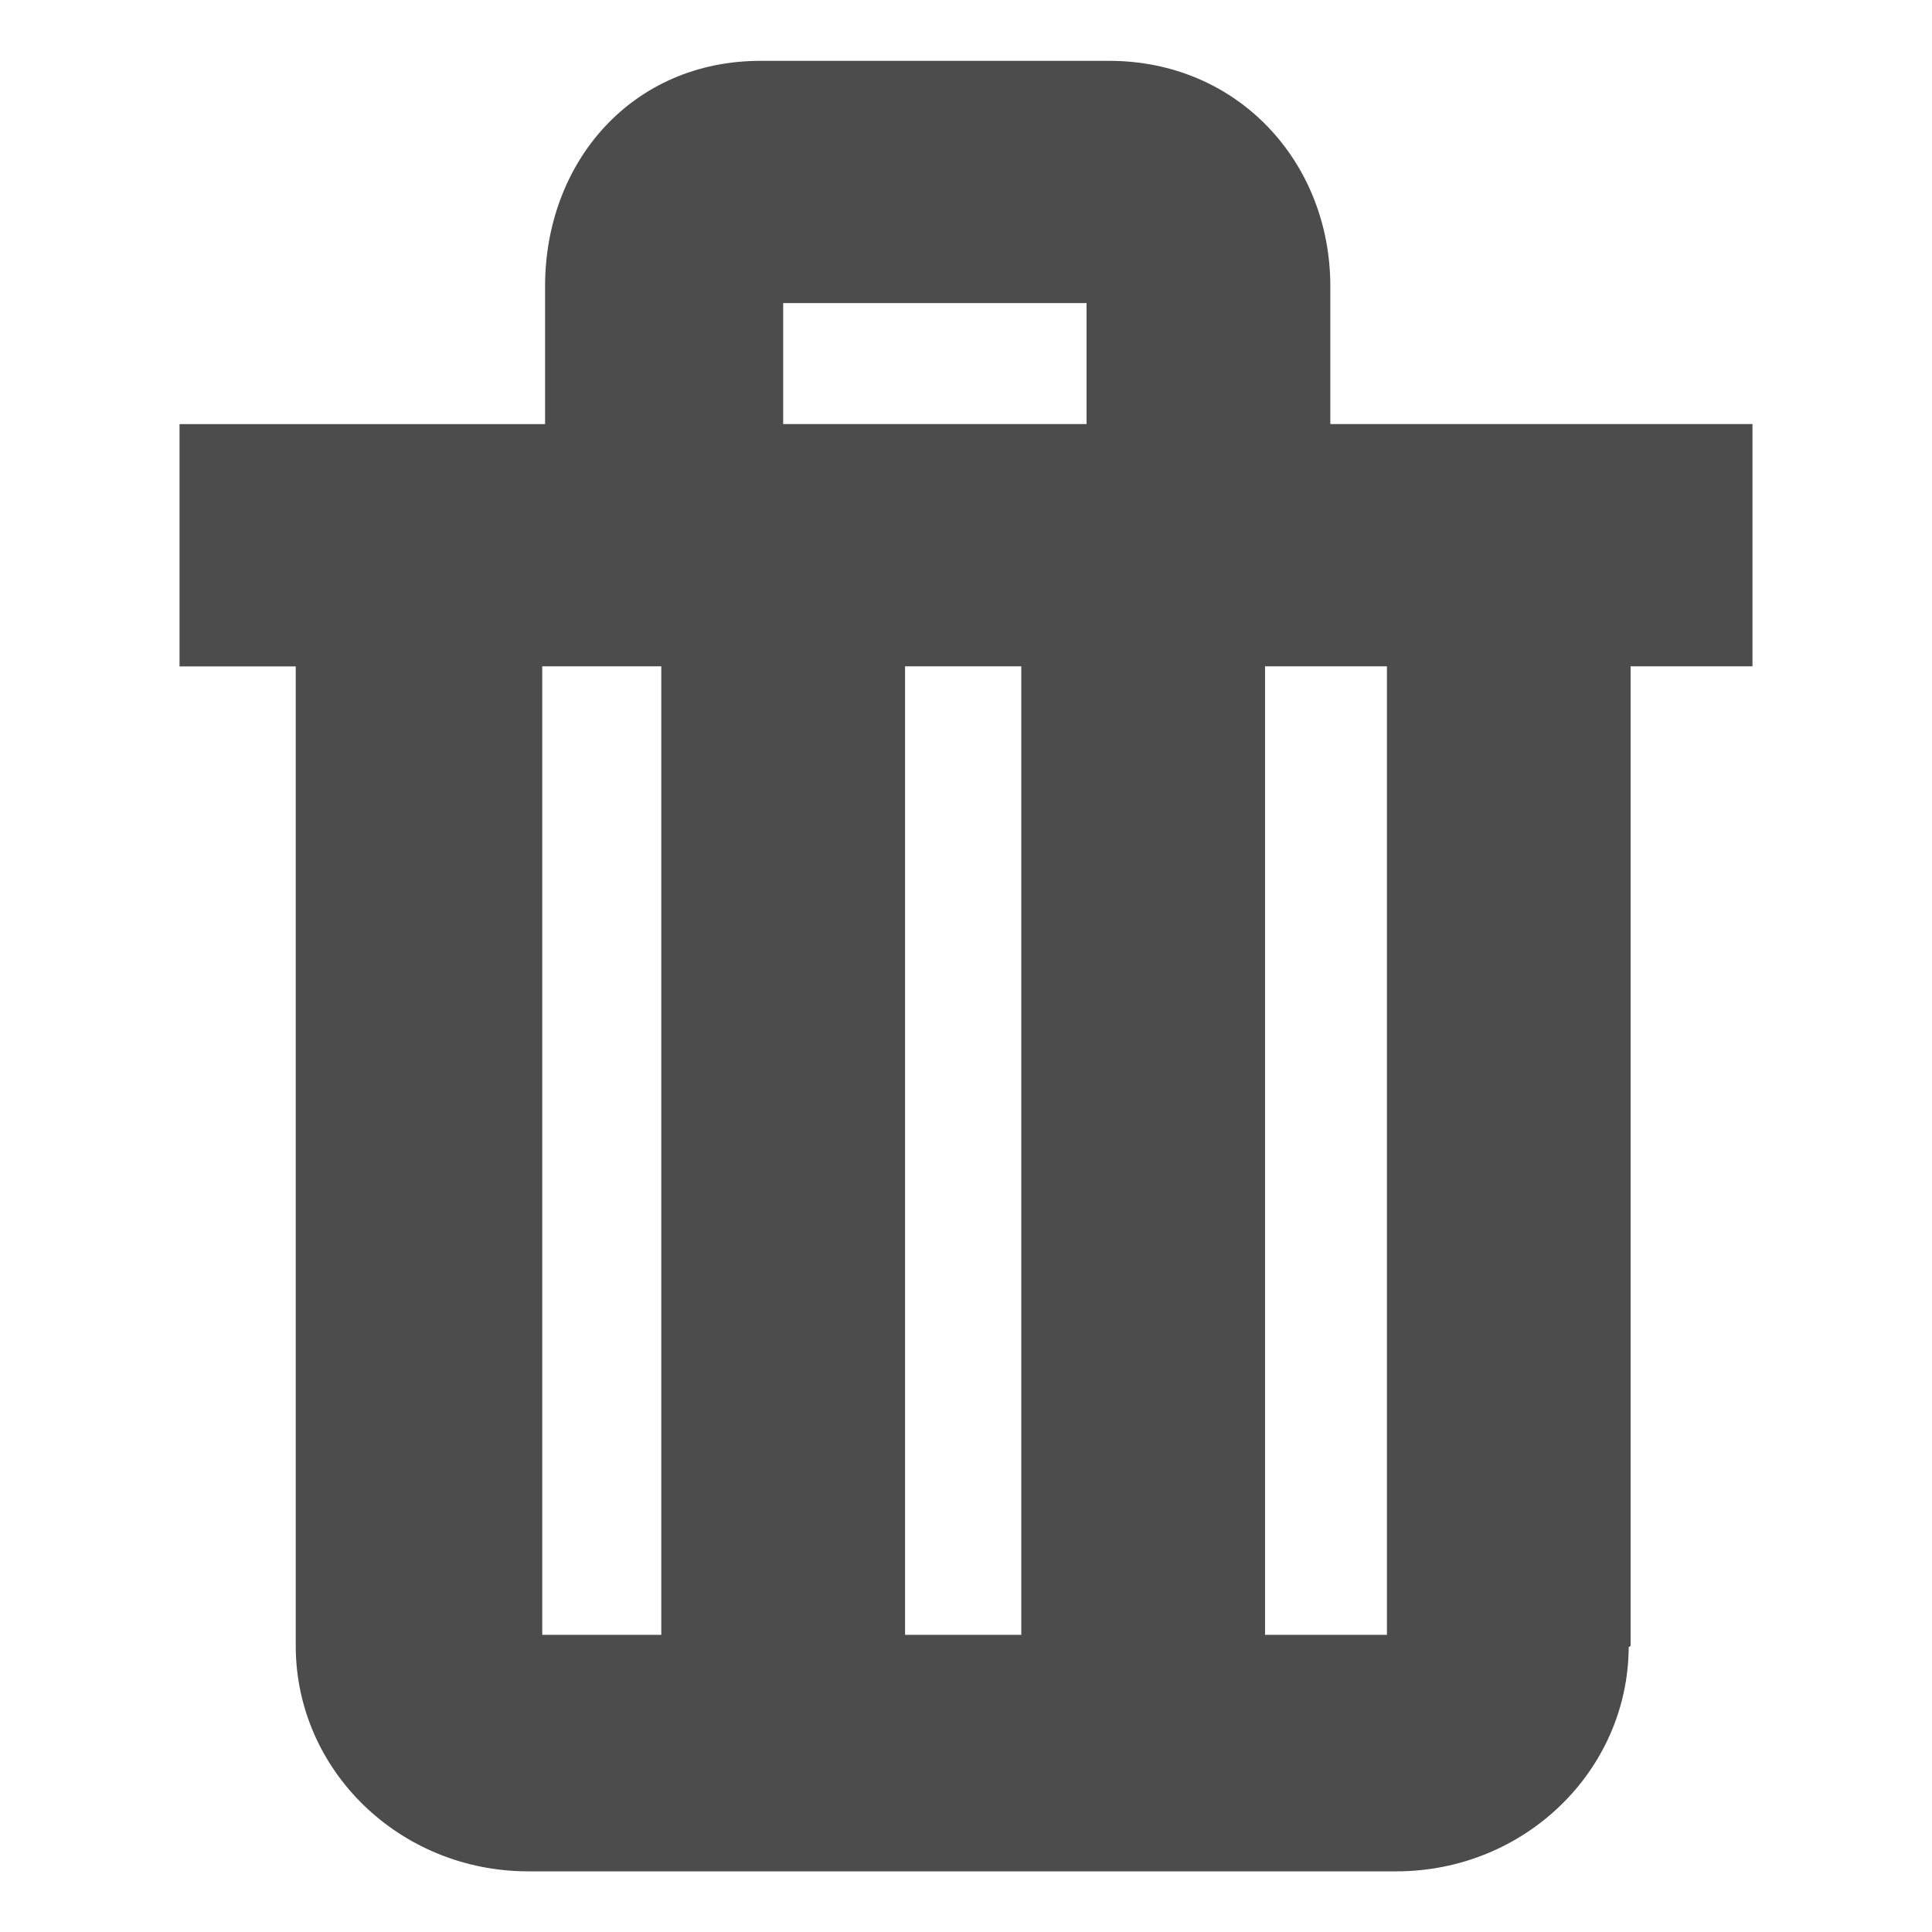
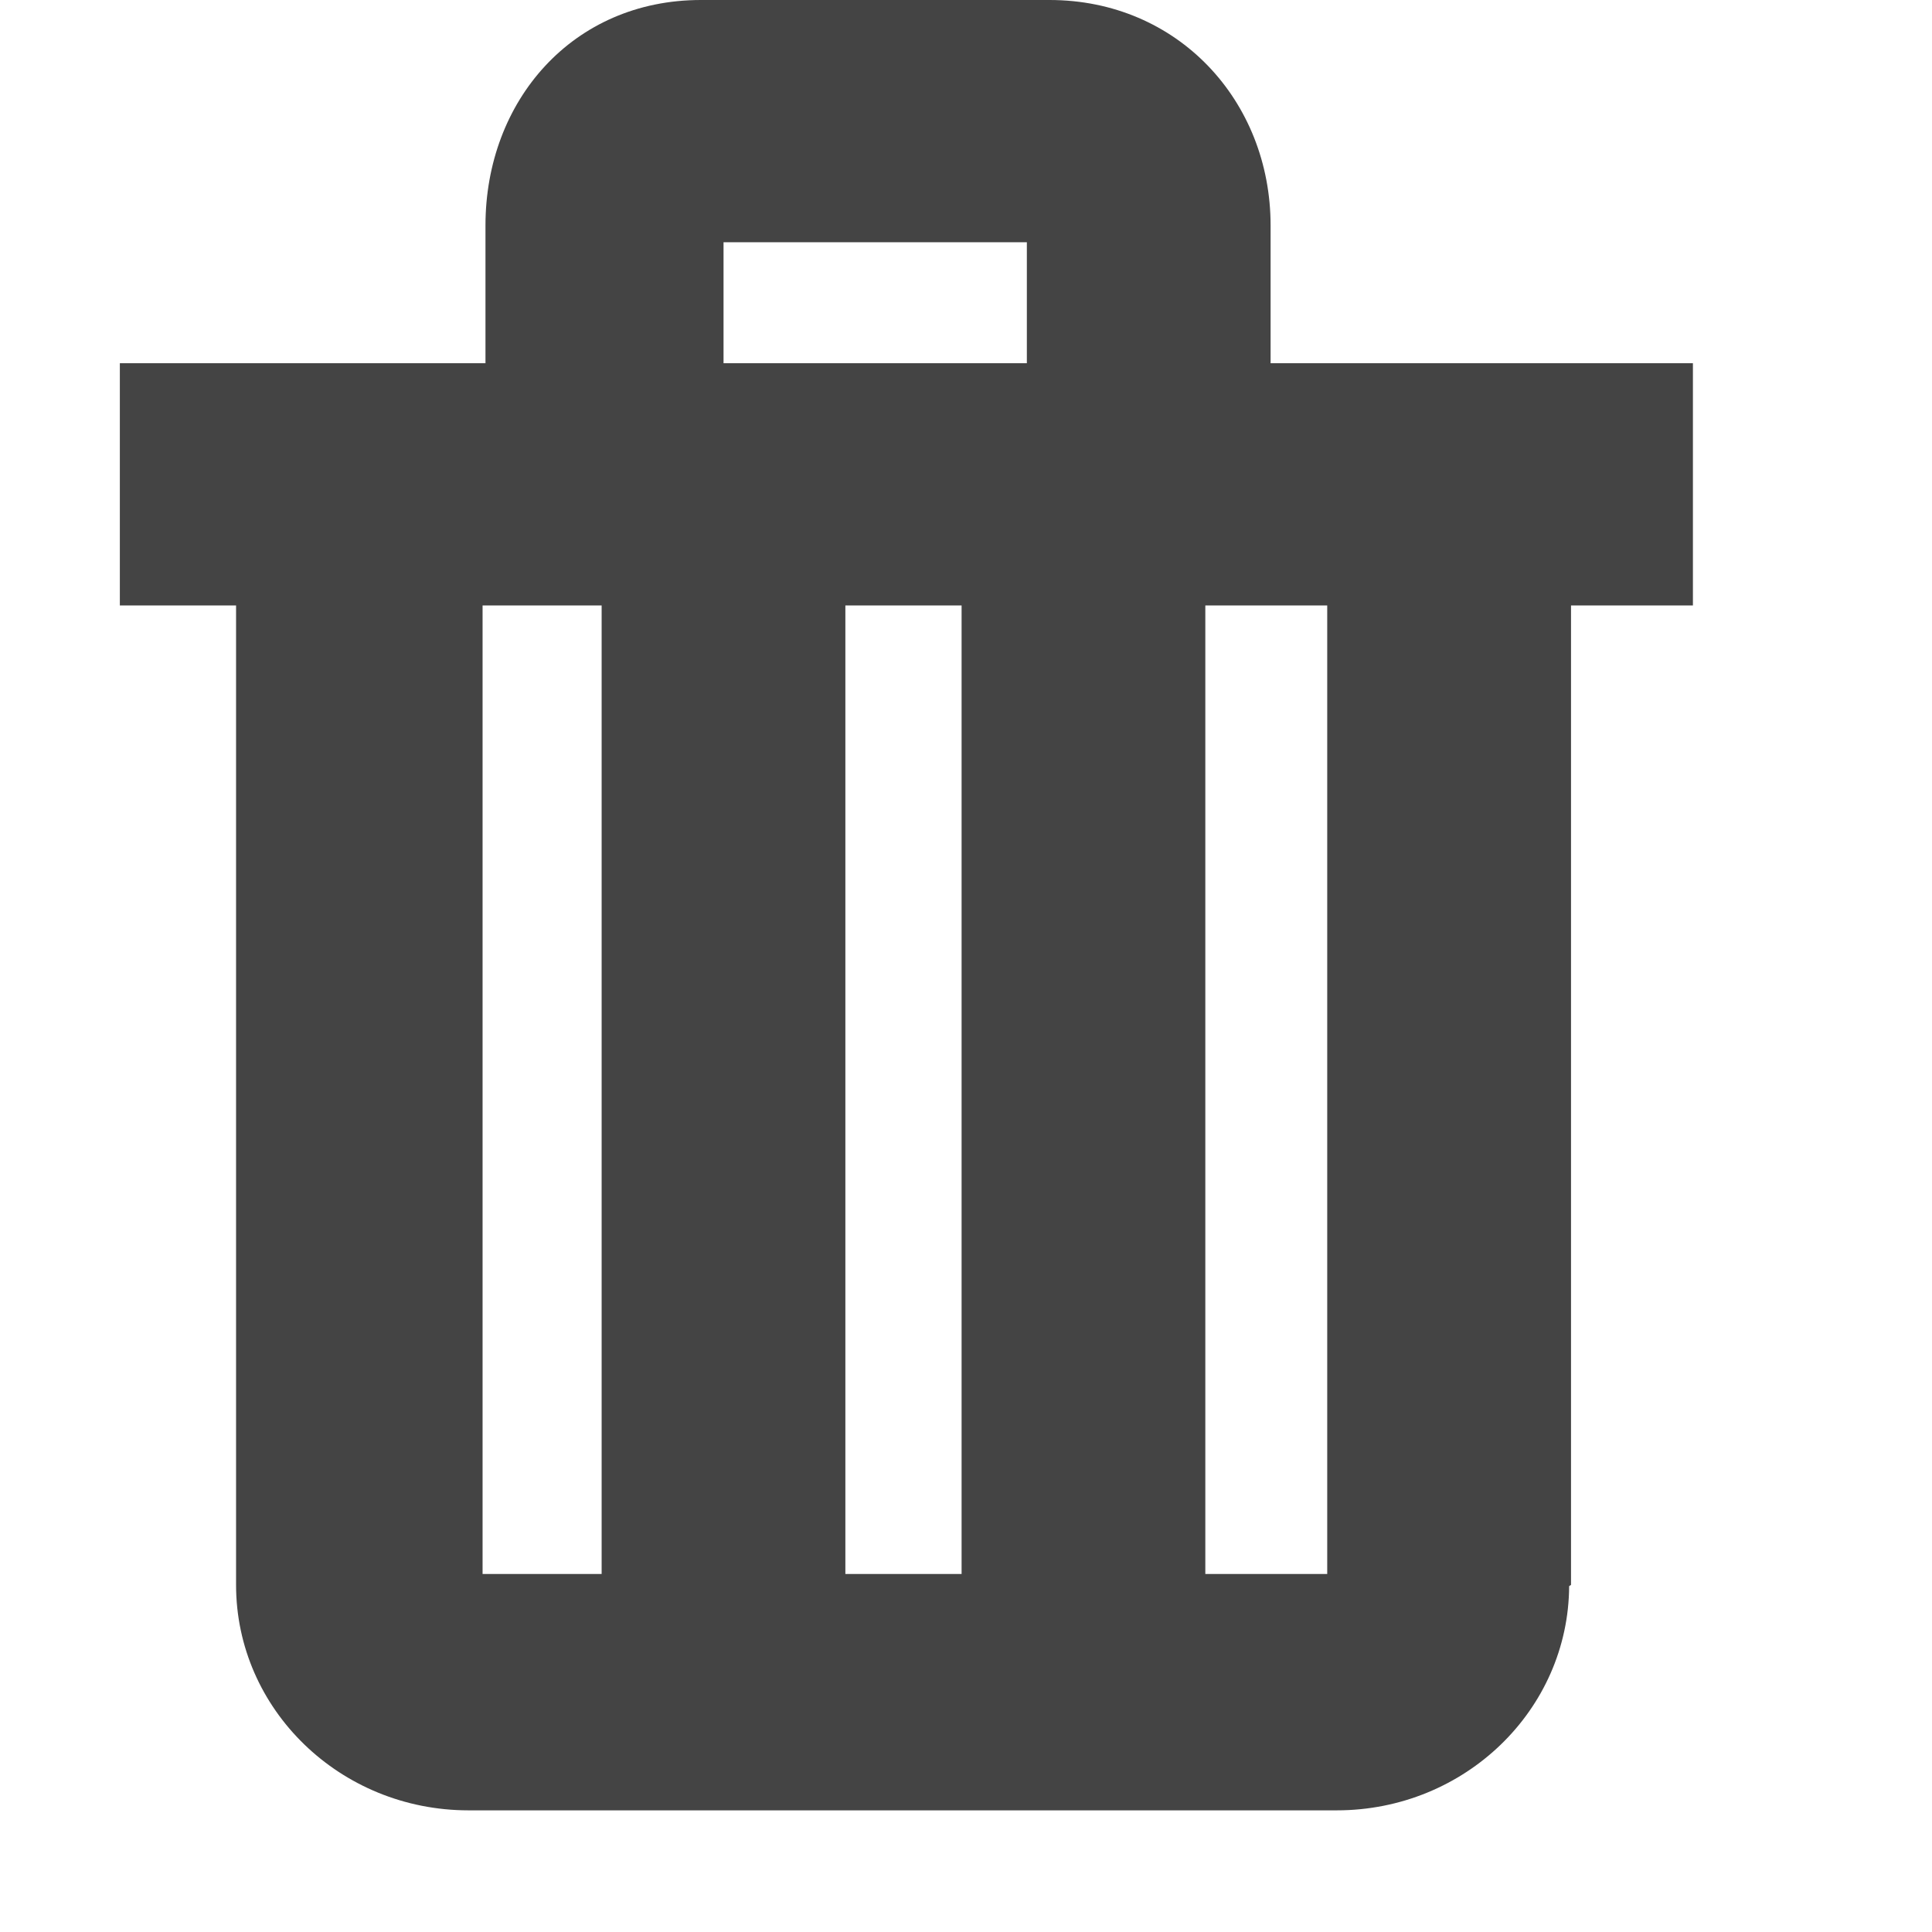
- <svg xmlns="http://www.w3.org/2000/svg" id="Layer_1" viewBox="0 0 2048 2048">
-   <style>.st0{opacity:.7;enable-background:new}</style>
-   <path class="st0" d="M1410.2 449.5v-146c0-132-98.3-239-234.4-239H806.2c-136.1 0-228.4 107-228.4 239v146.1H190.3v256.8h123.2v1038.3c0 132 110.3 239 246.4 239H1480.2c135.6 0 245.6-106.3 246.3-237.7l2-1.3V706.3h129.2V449.5h-447.5zM701 1733H574.8V706.3H701V1733zm381.6 0H959.4V706.3h123.2V1733zm69.2-1283.5H830.2V321.3h321.6v128.2zM1470.2 1733H1341V706.3h129.2V1733z" id="trash" />
+ <svg xmlns="http://www.w3.org/2000/svg" version="1.1" width="32" height="32" viewBox="0 0 32 32">
+   <path fill="#444" d="M21.045 6.016v-2.282c0-2.062-1.536-3.734-3.662-3.734h-5.774c-2.126 0-3.568 1.672-3.568 3.734v2.282h-6.056v4.012h1.925v16.223c0 2.062 1.724 3.734 3.85 3.734h14.381c2.119 0 3.838-1.661 3.849-3.714l0.031-0.020v-16.223h2.019v-4.012h-6.993zM9.965 26.070h-1.972v-16.042h1.972v16.042zM15.927 26.070h-1.925v-16.042h1.925v16.042zM17.008 6.016h-5.024v-2.004h5.024v2.004zM21.983 26.070h-2.019v-16.042h2.019v16.042z" />
</svg>
